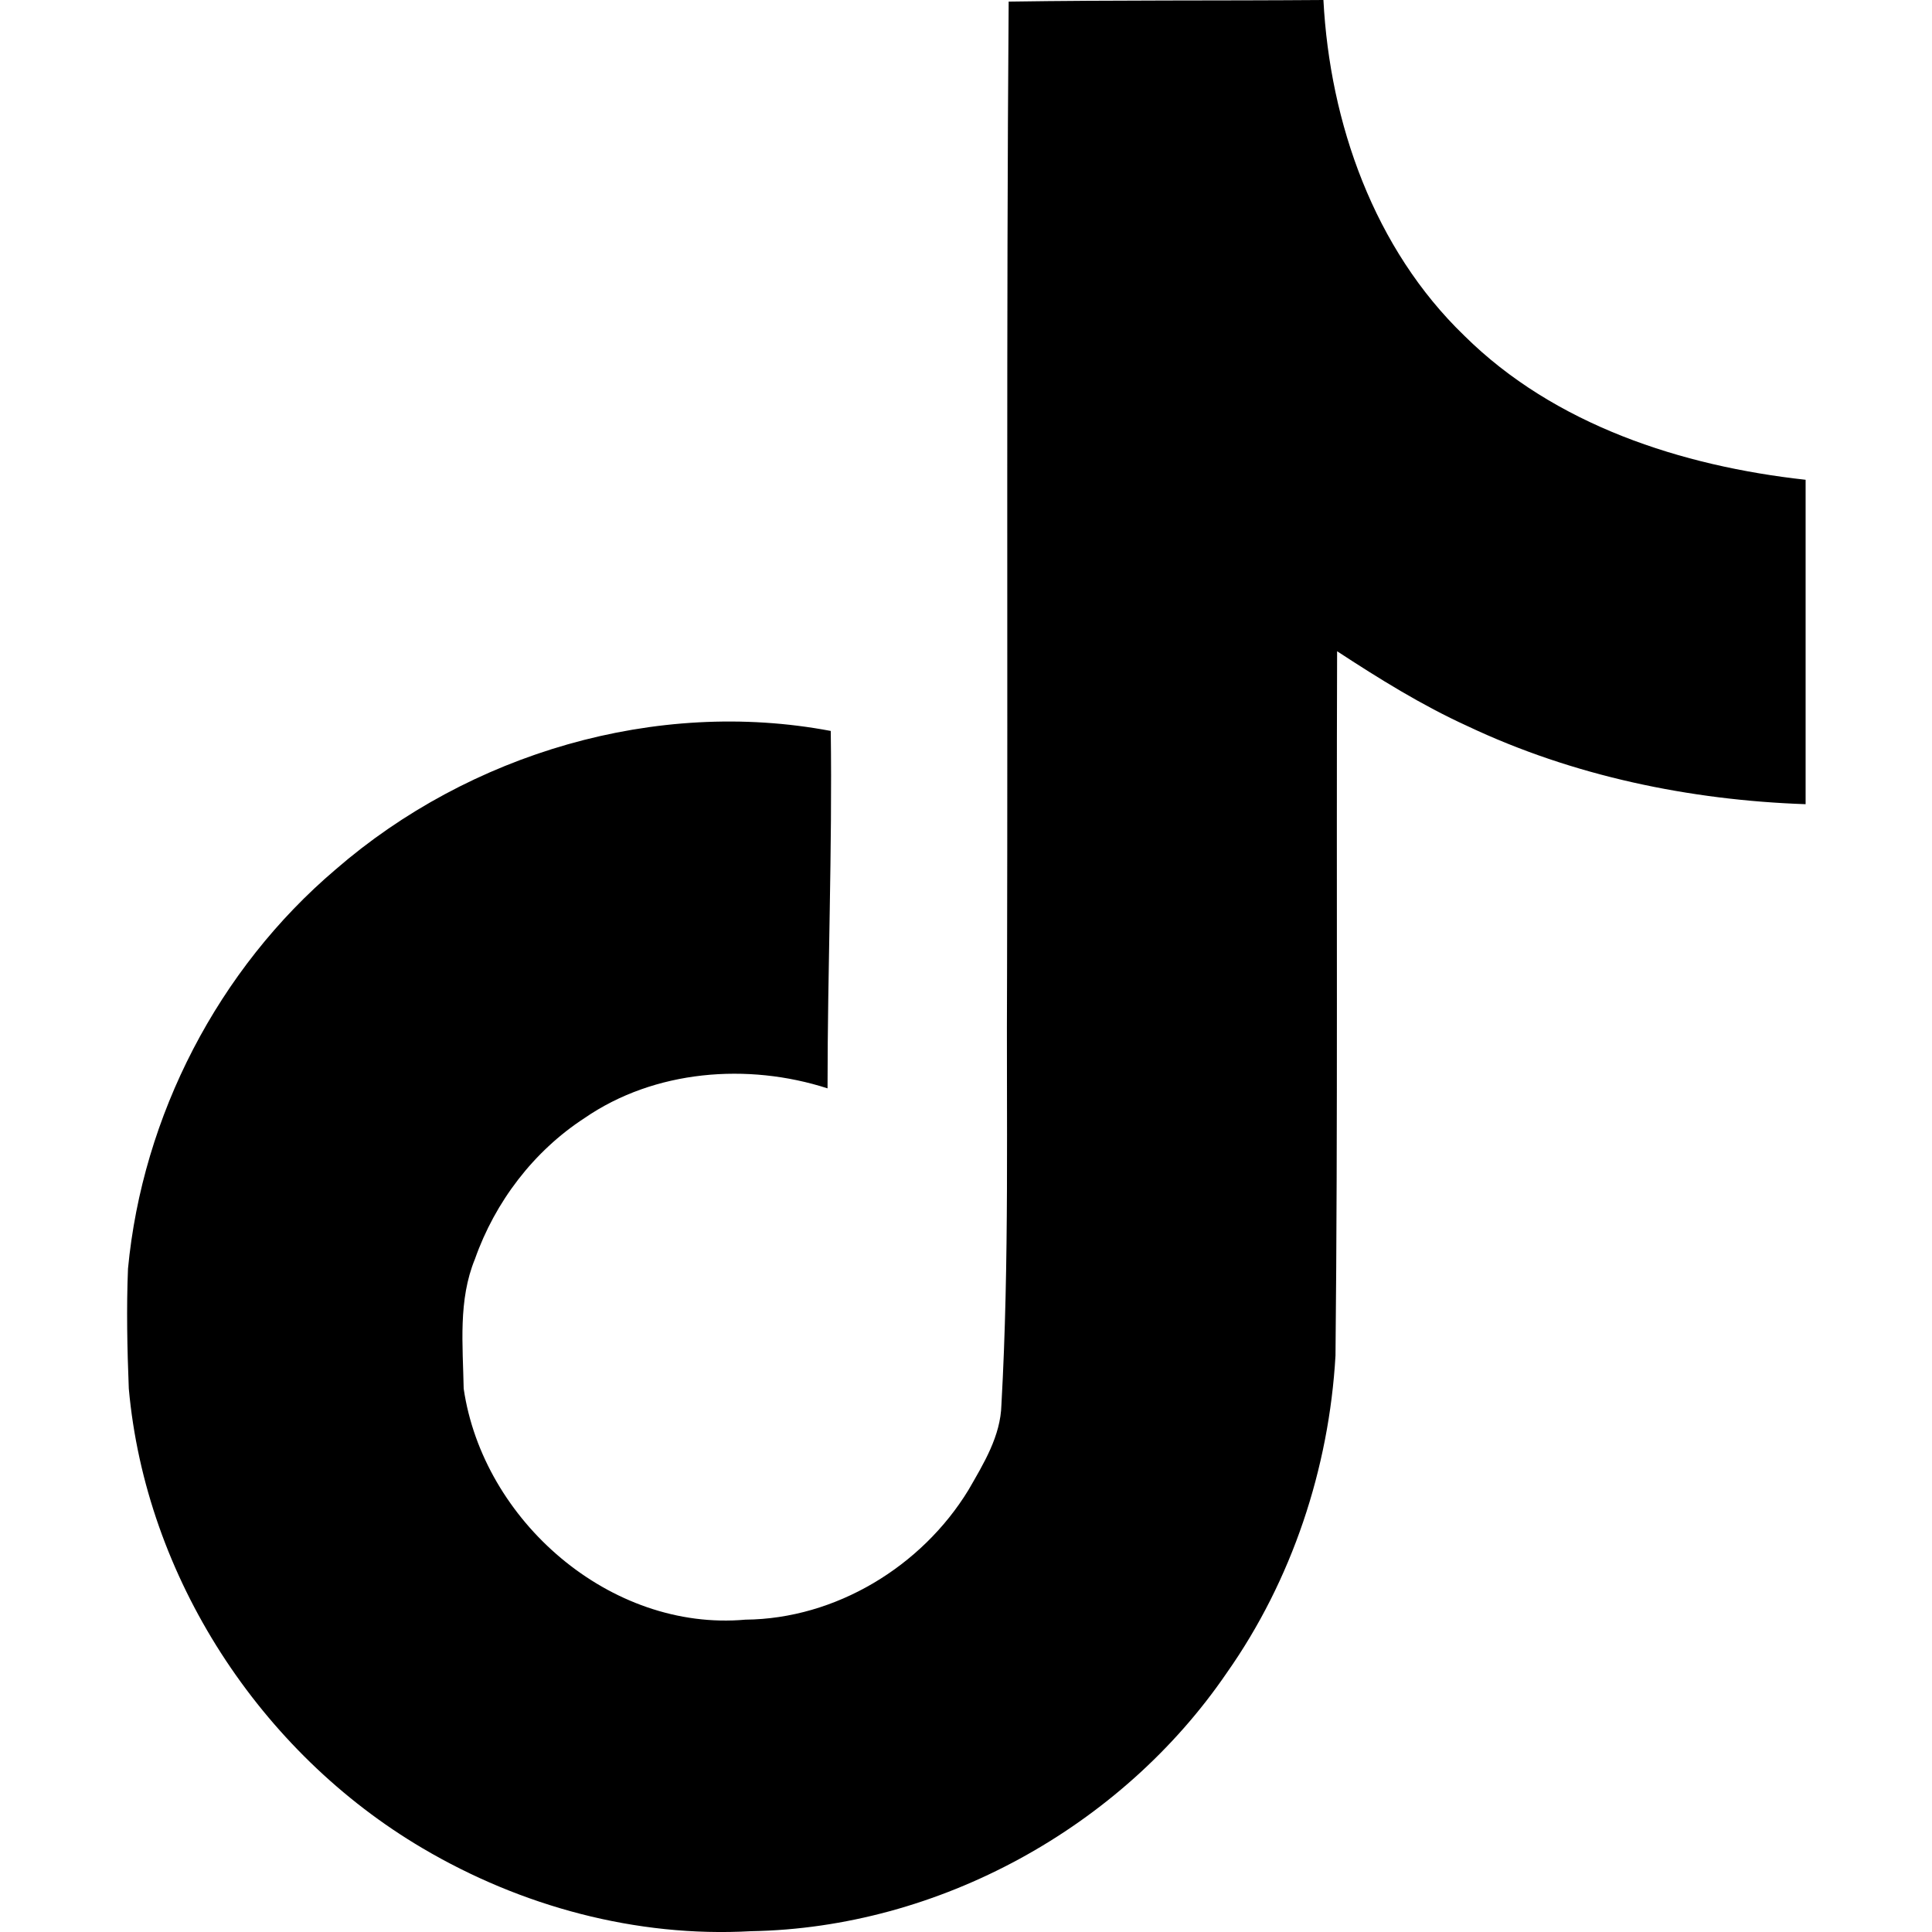
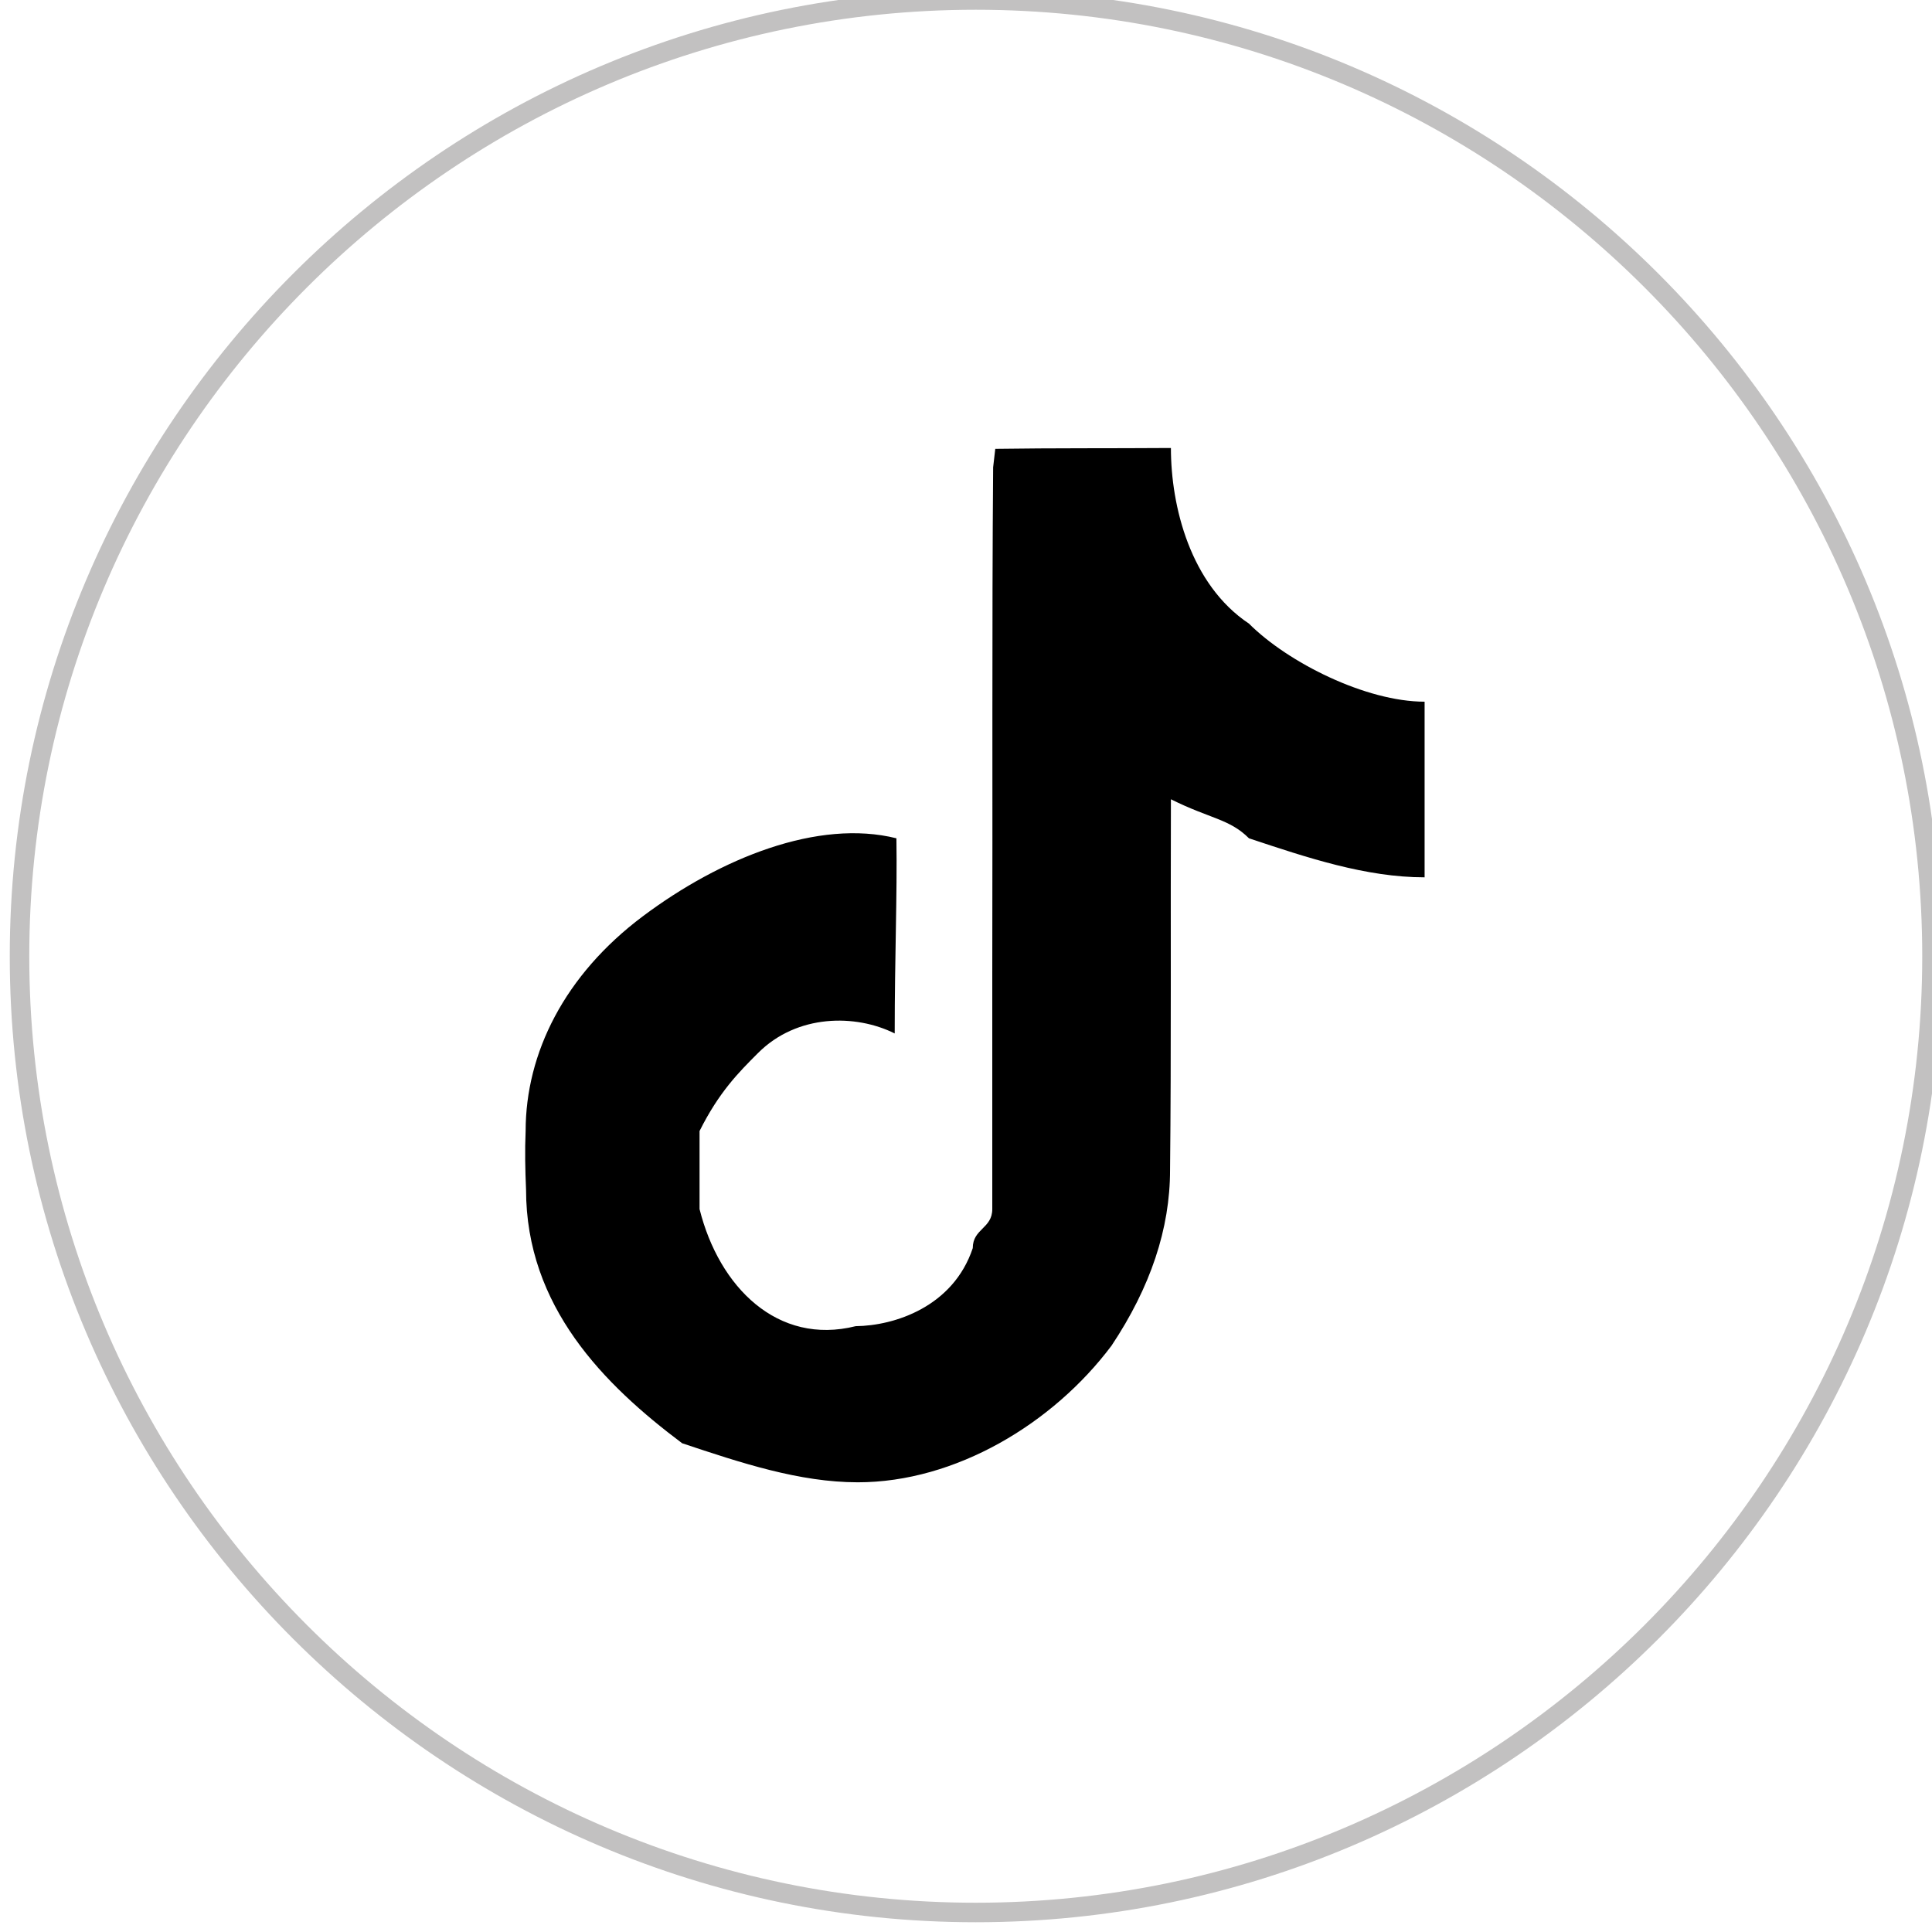
- <svg xmlns="http://www.w3.org/2000/svg" width="24px" height="24px" viewBox="0 0 24 24" role="img">
-   <path d="M12.53.02C13.84 0 15.14.01 16.44 0c.08 1.53.63 3.09 1.75 4.17 1.12 1.11 2.7 1.62 4.24 1.79v4.03c-1.44-.05-2.89-.35-4.2-.97-.57-.26-1.1-.59-1.62-.93-.01 2.92.01 5.84-.02 8.75-.08 1.4-.54 2.79-1.35 3.94-1.31 1.92-3.58 3.17-5.91 3.21-1.43.08-2.86-.31-4.08-1.03-2.02-1.19-3.44-3.37-3.65-5.71-.02-.5-.03-1-.01-1.49.18-1.9 1.12-3.72 2.58-4.96 1.66-1.44 3.98-2.13 6.15-1.72.02 1.48-.04 2.96-.04 4.44-.99-.32-2.15-.23-3.02.37-.63.41-1.11 1.04-1.36 1.75-.21.51-.15 1.07-.14 1.61.24 1.64 1.82 3.02 3.5 2.87 1.12-.01 2.19-.66 2.77-1.61.19-.33.4-.67.41-1.06.1-1.79.06-3.57.07-5.36.01-4.03-.01-8.05.02-12.07z" />
+ <svg xmlns="http://www.w3.org/2000/svg" xml:space="preserve" width="3.31in" height="3.31in" style="shape-rendering:geometricPrecision; text-rendering:geometricPrecision; image-rendering:optimizeQuality; fill-rule:evenodd; clip-rule:evenodd" viewBox="0 0 0.099 0.099">
+   <defs>
+     <style type="text/css">
+    
+     .str0 {stroke:#C2C1C1;stroke-width:0.001}
+     .fil0 {fill:none}
+     .fil1 {fill:black}
+    
+   </style>
+   </defs>
+   <g id="Layer_x0020_1">
+     <g>
+       <path class="fil0 str0" d="M0.05 0c0.027,0 0.049,0.022 0.049,0.049 0,0.027 -0.022,0.049 -0.049,0.049 -0.027,0 -0.049,-0.022 -0.049,-0.049 0,-0.027 0.022,-0.049 0.049,-0.049z" />
+     </g>
+     <path class="fil1" d="M0.051 0.023c0.003,-4.38612e-005 0.006,-2.22843e-005 0.009,-4.38612e-005 0,0.003 0.001,0.007 0.004,0.009 0.002,0.002 0.006,0.004 0.009,0.004l0 0.009c-0.003,-0 -0.006,-0.001 -0.009,-0.002 -0.001,-0.001 -0.002,-0.001 -0.004,-0.002 -2.15769e-005,0.006 2.1459e-005,0.013 -4.39791e-005,0.019 -0,0.003 -0.001,0.006 -0.003,0.009 -0.003,0.004 -0.008,0.007 -0.013,0.007 -0.003,0 -0.006,-0.001 -0.009,-0.002 -0.004,-0.003 -0.008,-0.007 -0.008,-0.013 -4.39791e-005,-0.001 -6.5556e-005,-0.002 -2.15769e-005,-0.003 0,-0.004 0.002,-0.008 0.006,-0.011 0.004,-0.003 0.009,-0.005 0.013,-0.004 4.39791e-005,0.003 -8.78404e-005,0.006 -8.78404e-005,0.01 -0.002,-0.001 -0.005,-0.001 -0.007,0.001 -0.001,0.001 -0.002,0.002 -0.003,0.004 -0,0.001 -0,0.002 -0,0.004 0.001,0.004 0.004,0.007 0.008,0.006 0.002,-2.15769e-005 0.005,-0.001 0.006,-0.004 0,-0.001 0.001,-0.001 0.001,-0.002 0,-0.004 0,-0.008 0,-0.012 2.15769e-005,-0.009 -2.1459e-005,-0.018 4.39791e-005,-0.026l-8.25346e-007 -9.43252e-007z" />
+   </g>
</svg>
